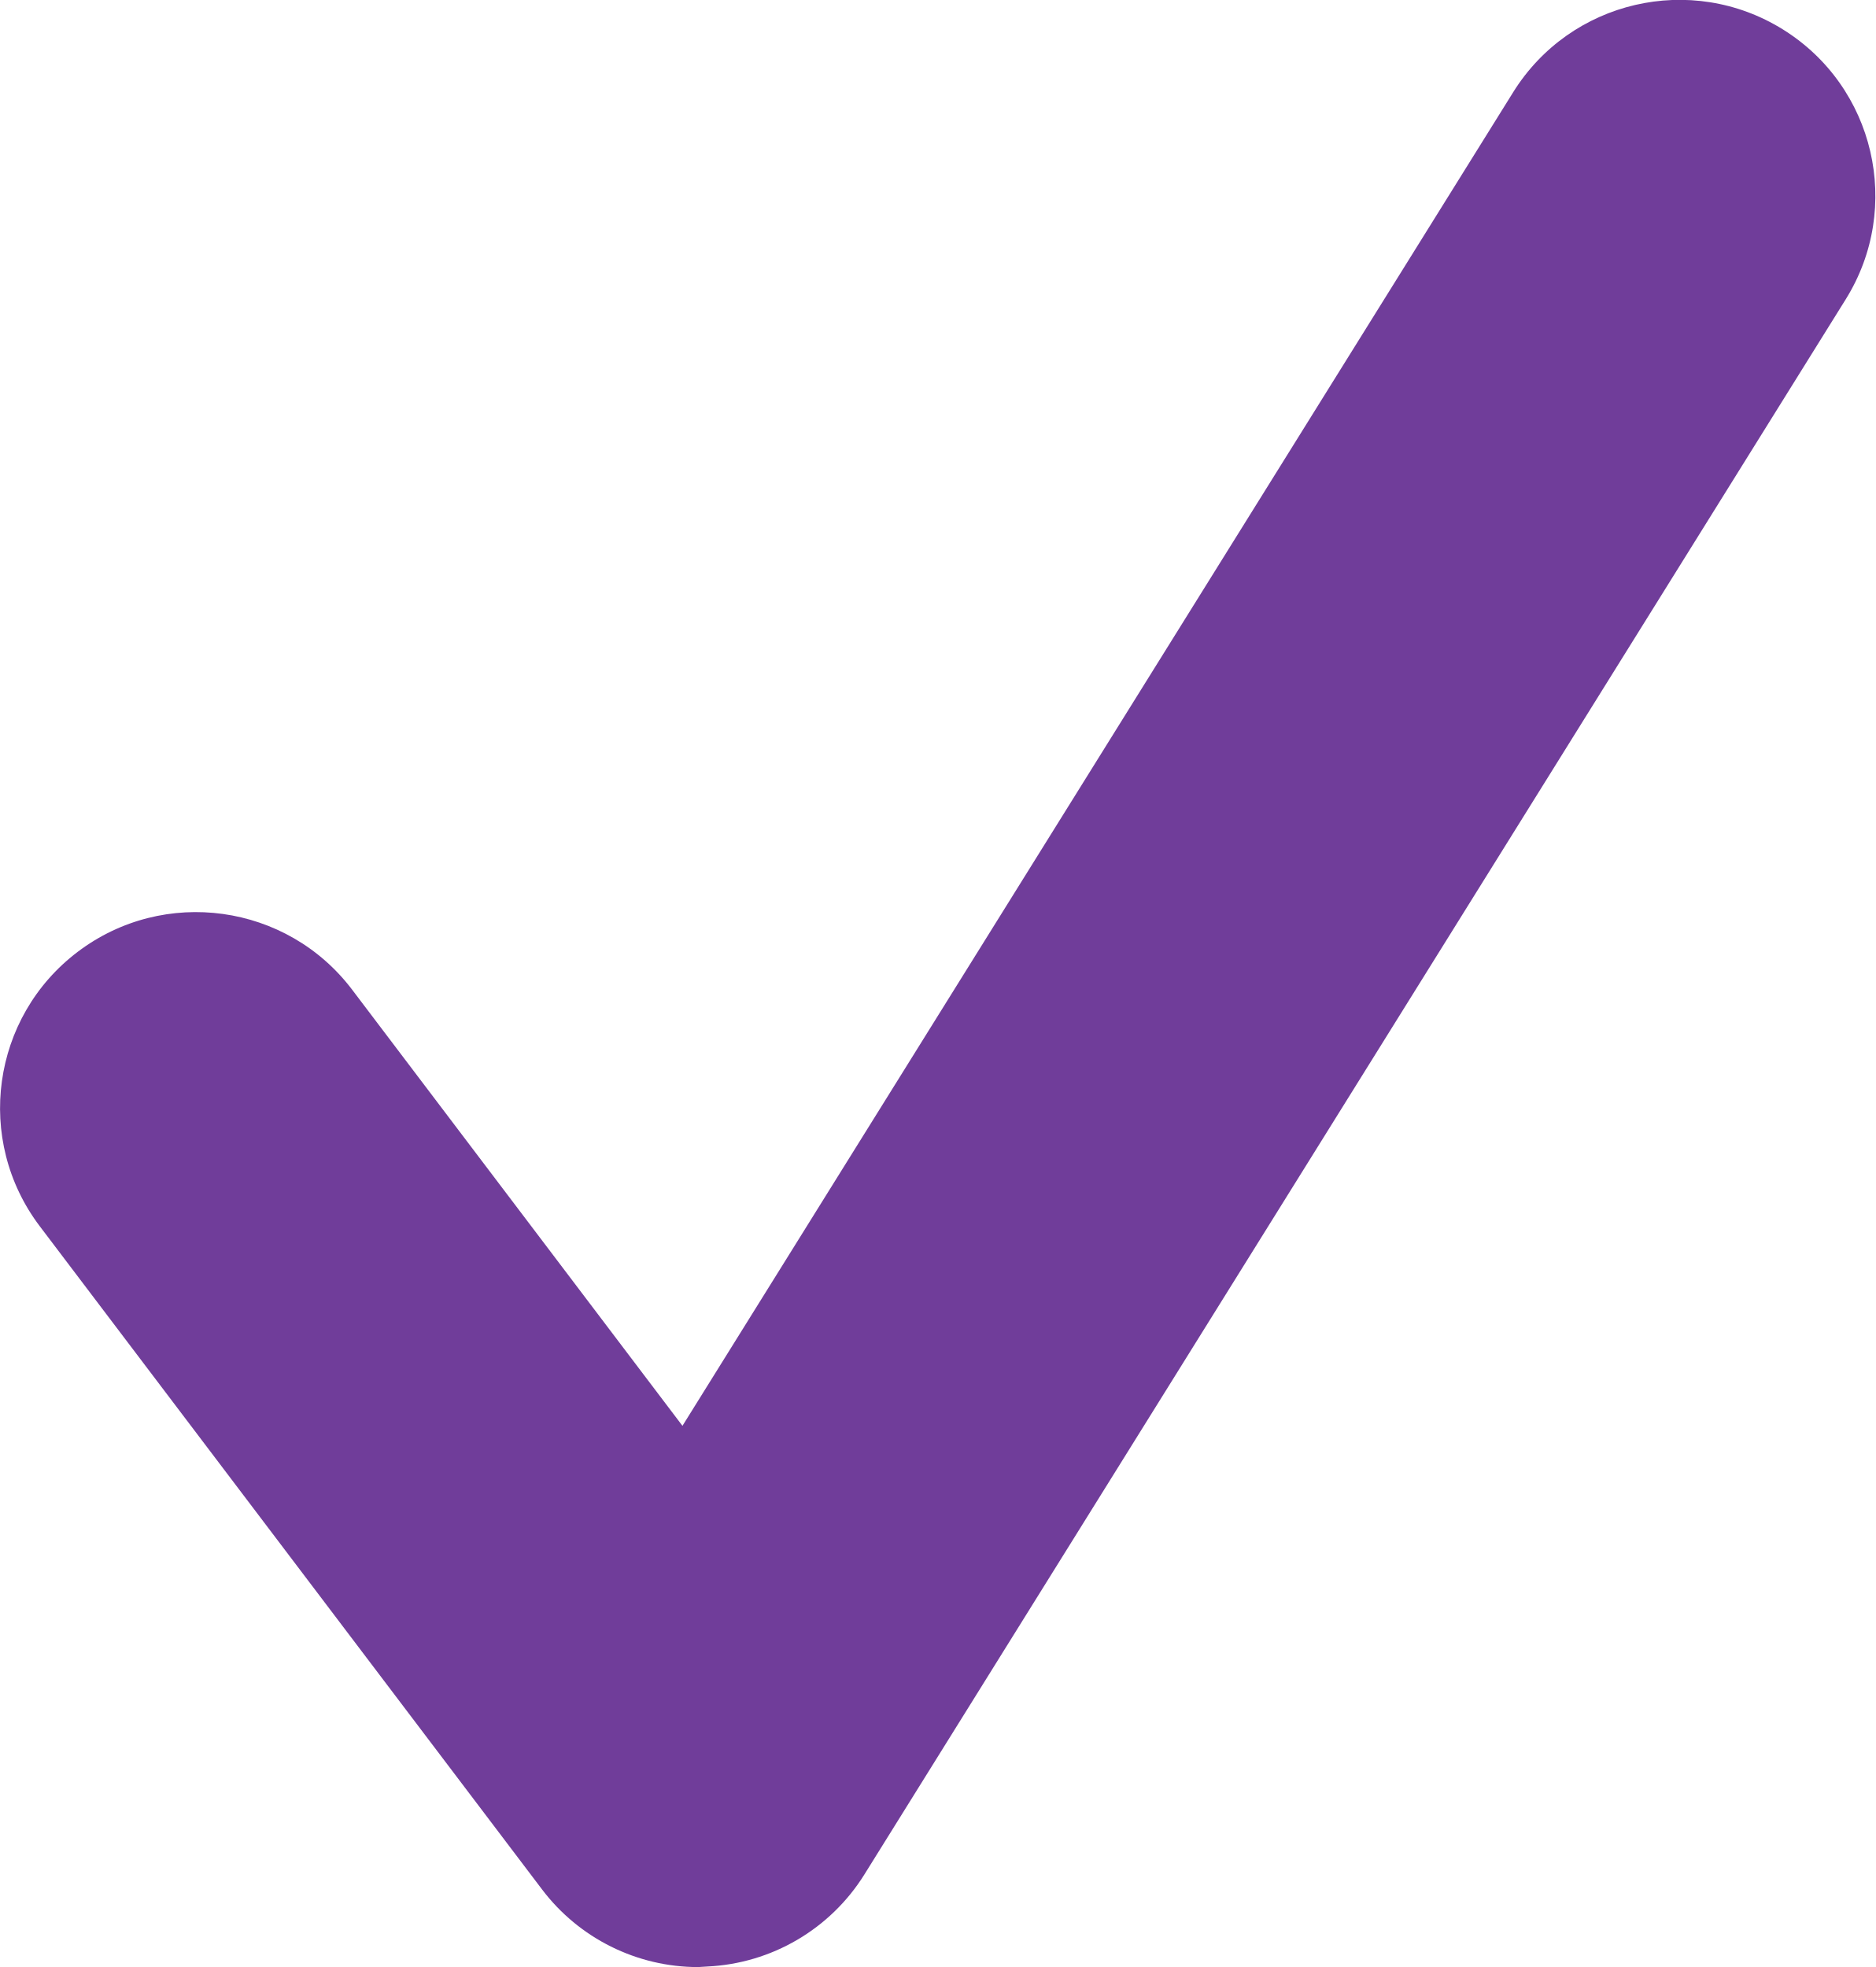
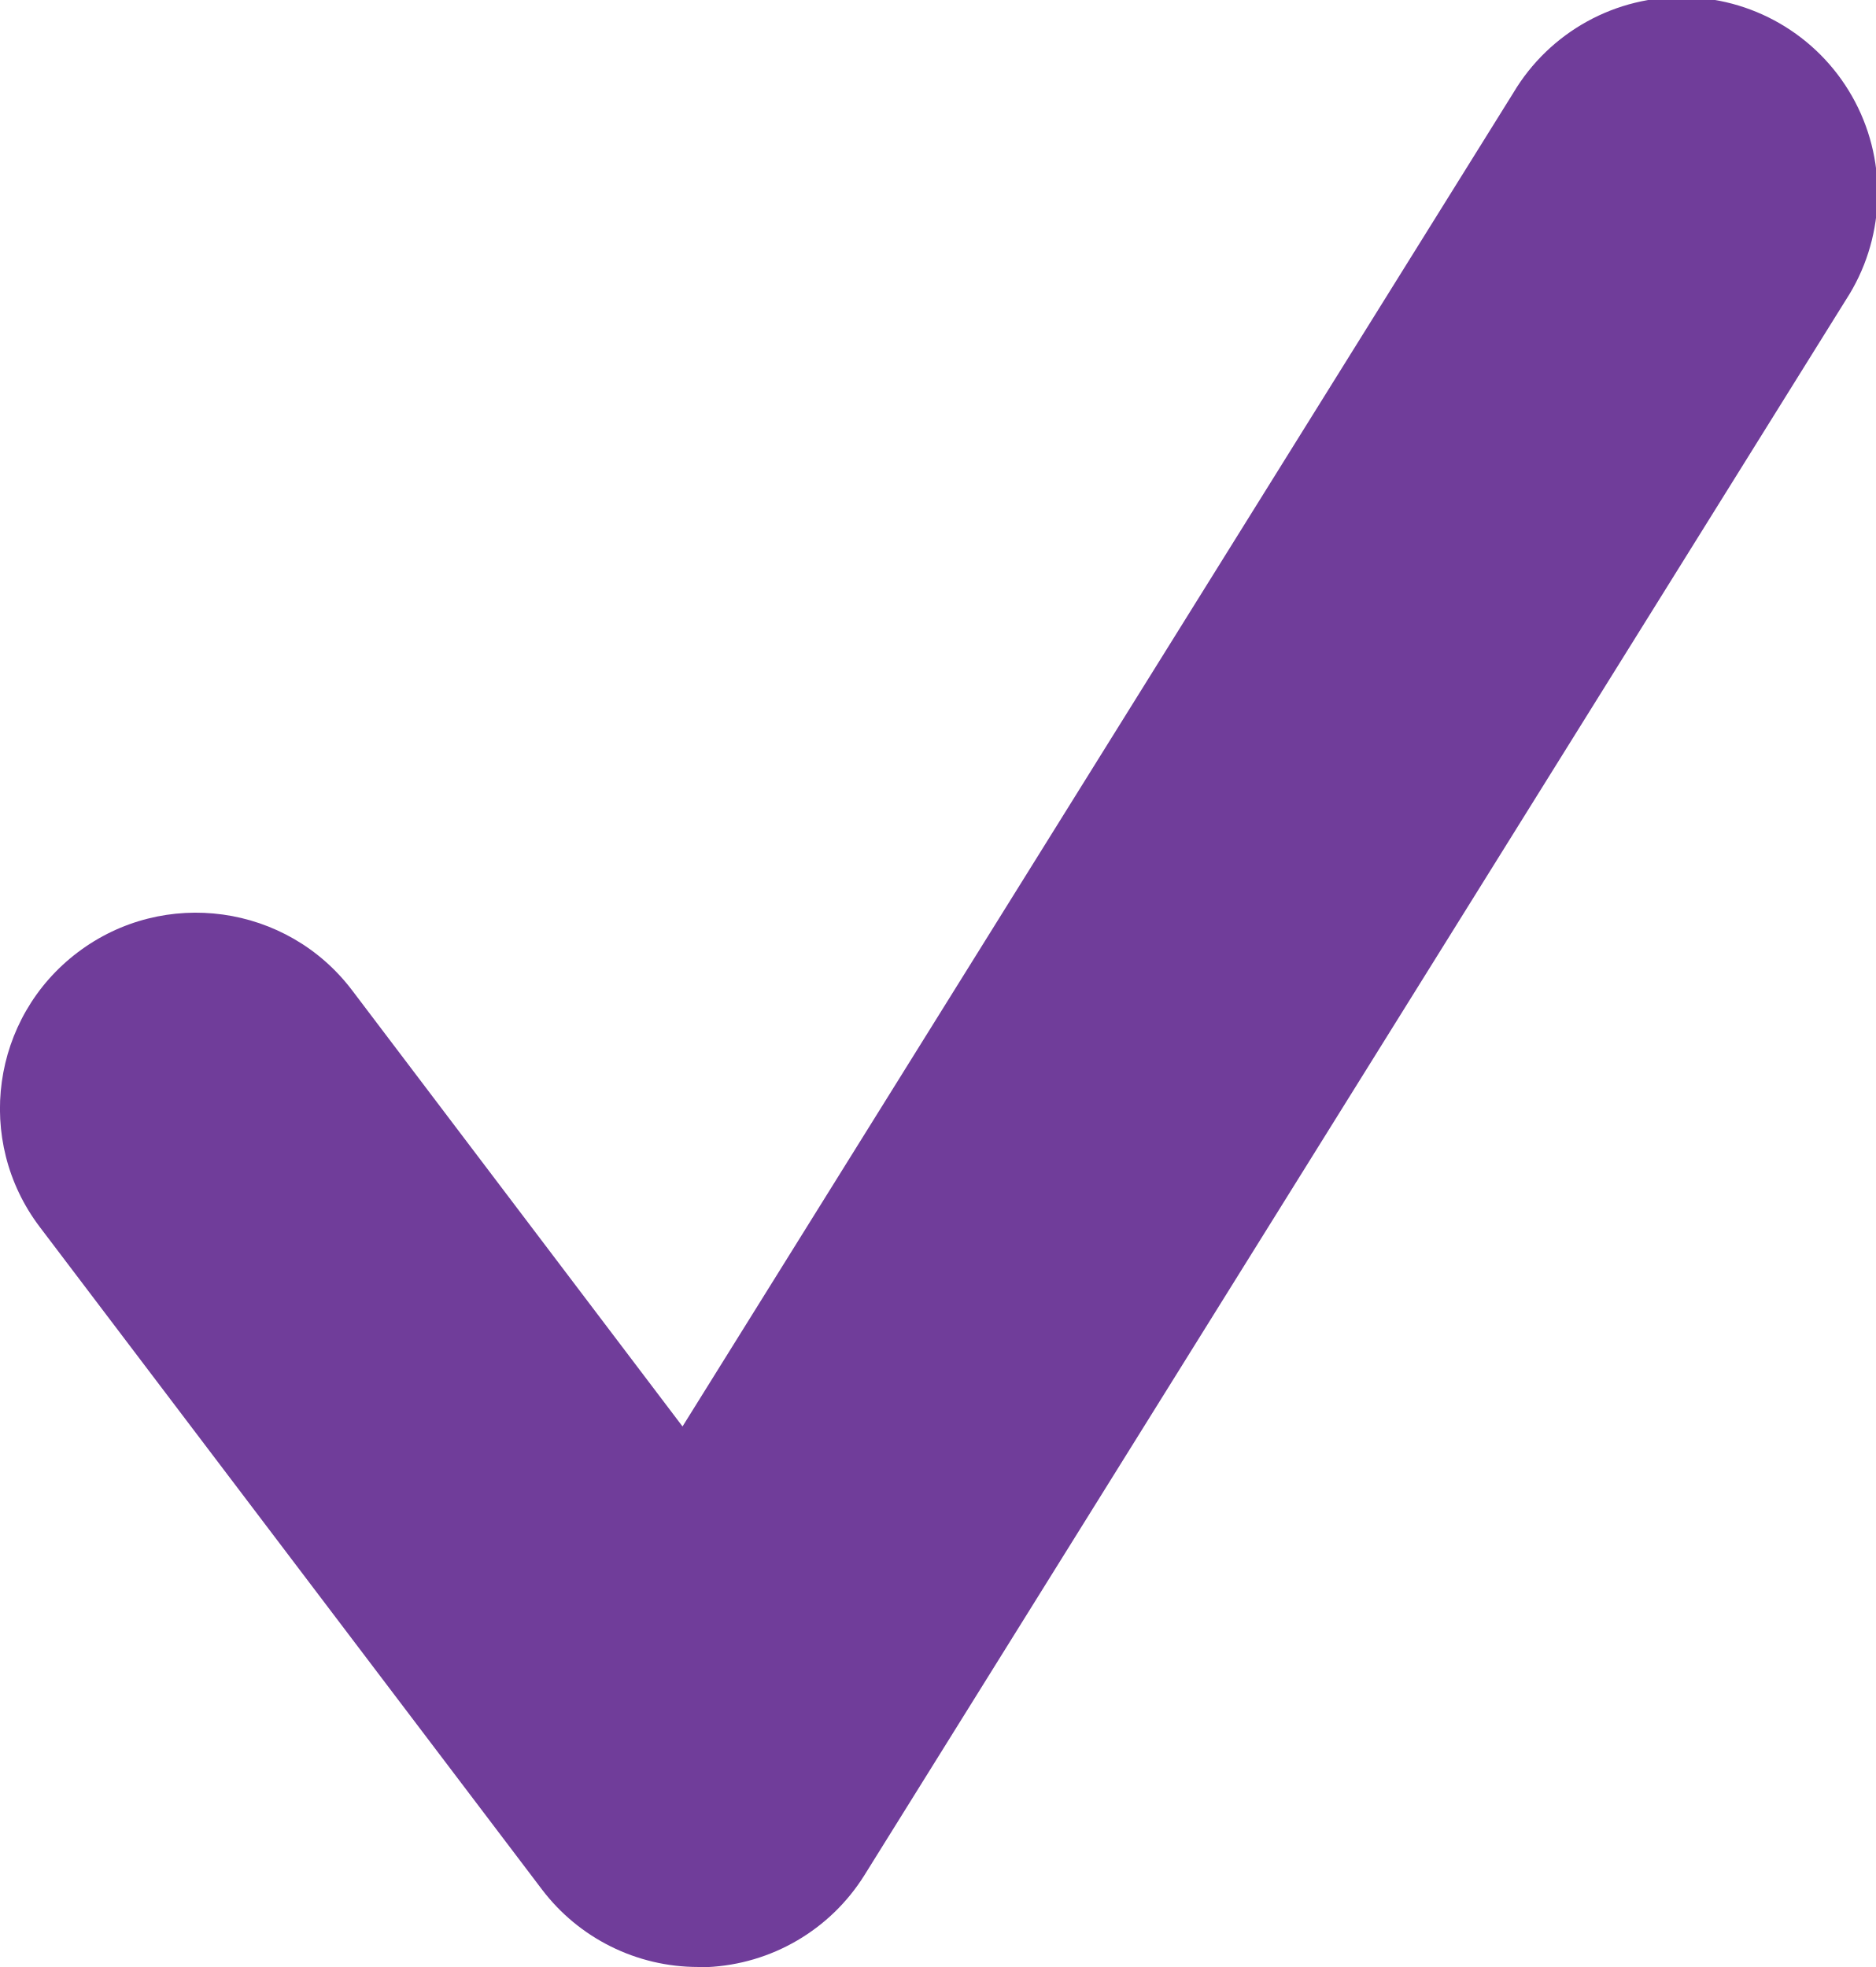
- <svg xmlns="http://www.w3.org/2000/svg" id="Group_7504" data-name="Group 7504" width="20" height="20.98" viewBox="0 0 20 20.98">
+ <svg xmlns="http://www.w3.org/2000/svg" id="Group_7504" data-name="Group 7504" width="15" height="15.735" viewBox="0 0 15 15.735">
  <g id="Group_946" data-name="Group 946">
-     <path id="Path_1004" data-name="Path 1004" d="M1728.27,2180.455a2.089,2.089,0,0,1-1.665-.829l-5.356-7.073a2.089,2.089,0,0,1,3.332-2.522l3.522,4.651,8.859-14.224a2.089,2.089,0,1,1,3.547,2.208l-10.465,16.8a2.089,2.089,0,0,1-1.678.983Z" transform="translate(-1720.825 -2159.474)" fill="#703d9a" />
+     <path id="Path_1004" data-name="Path 1004" d="M1726.408,2175.209a1.567,1.567,0,0,1-1.249-.621l-4.017-5.3a1.567,1.567,0,0,1,2.5-1.891l2.642,3.488,6.645-10.668a1.567,1.567,0,1,1,2.66,1.656l-7.849,12.6a1.567,1.567,0,0,1-1.259.737Z" transform="translate(-1720.825 -2159.474)" fill="#703d9a" />
  </g>
</svg>
